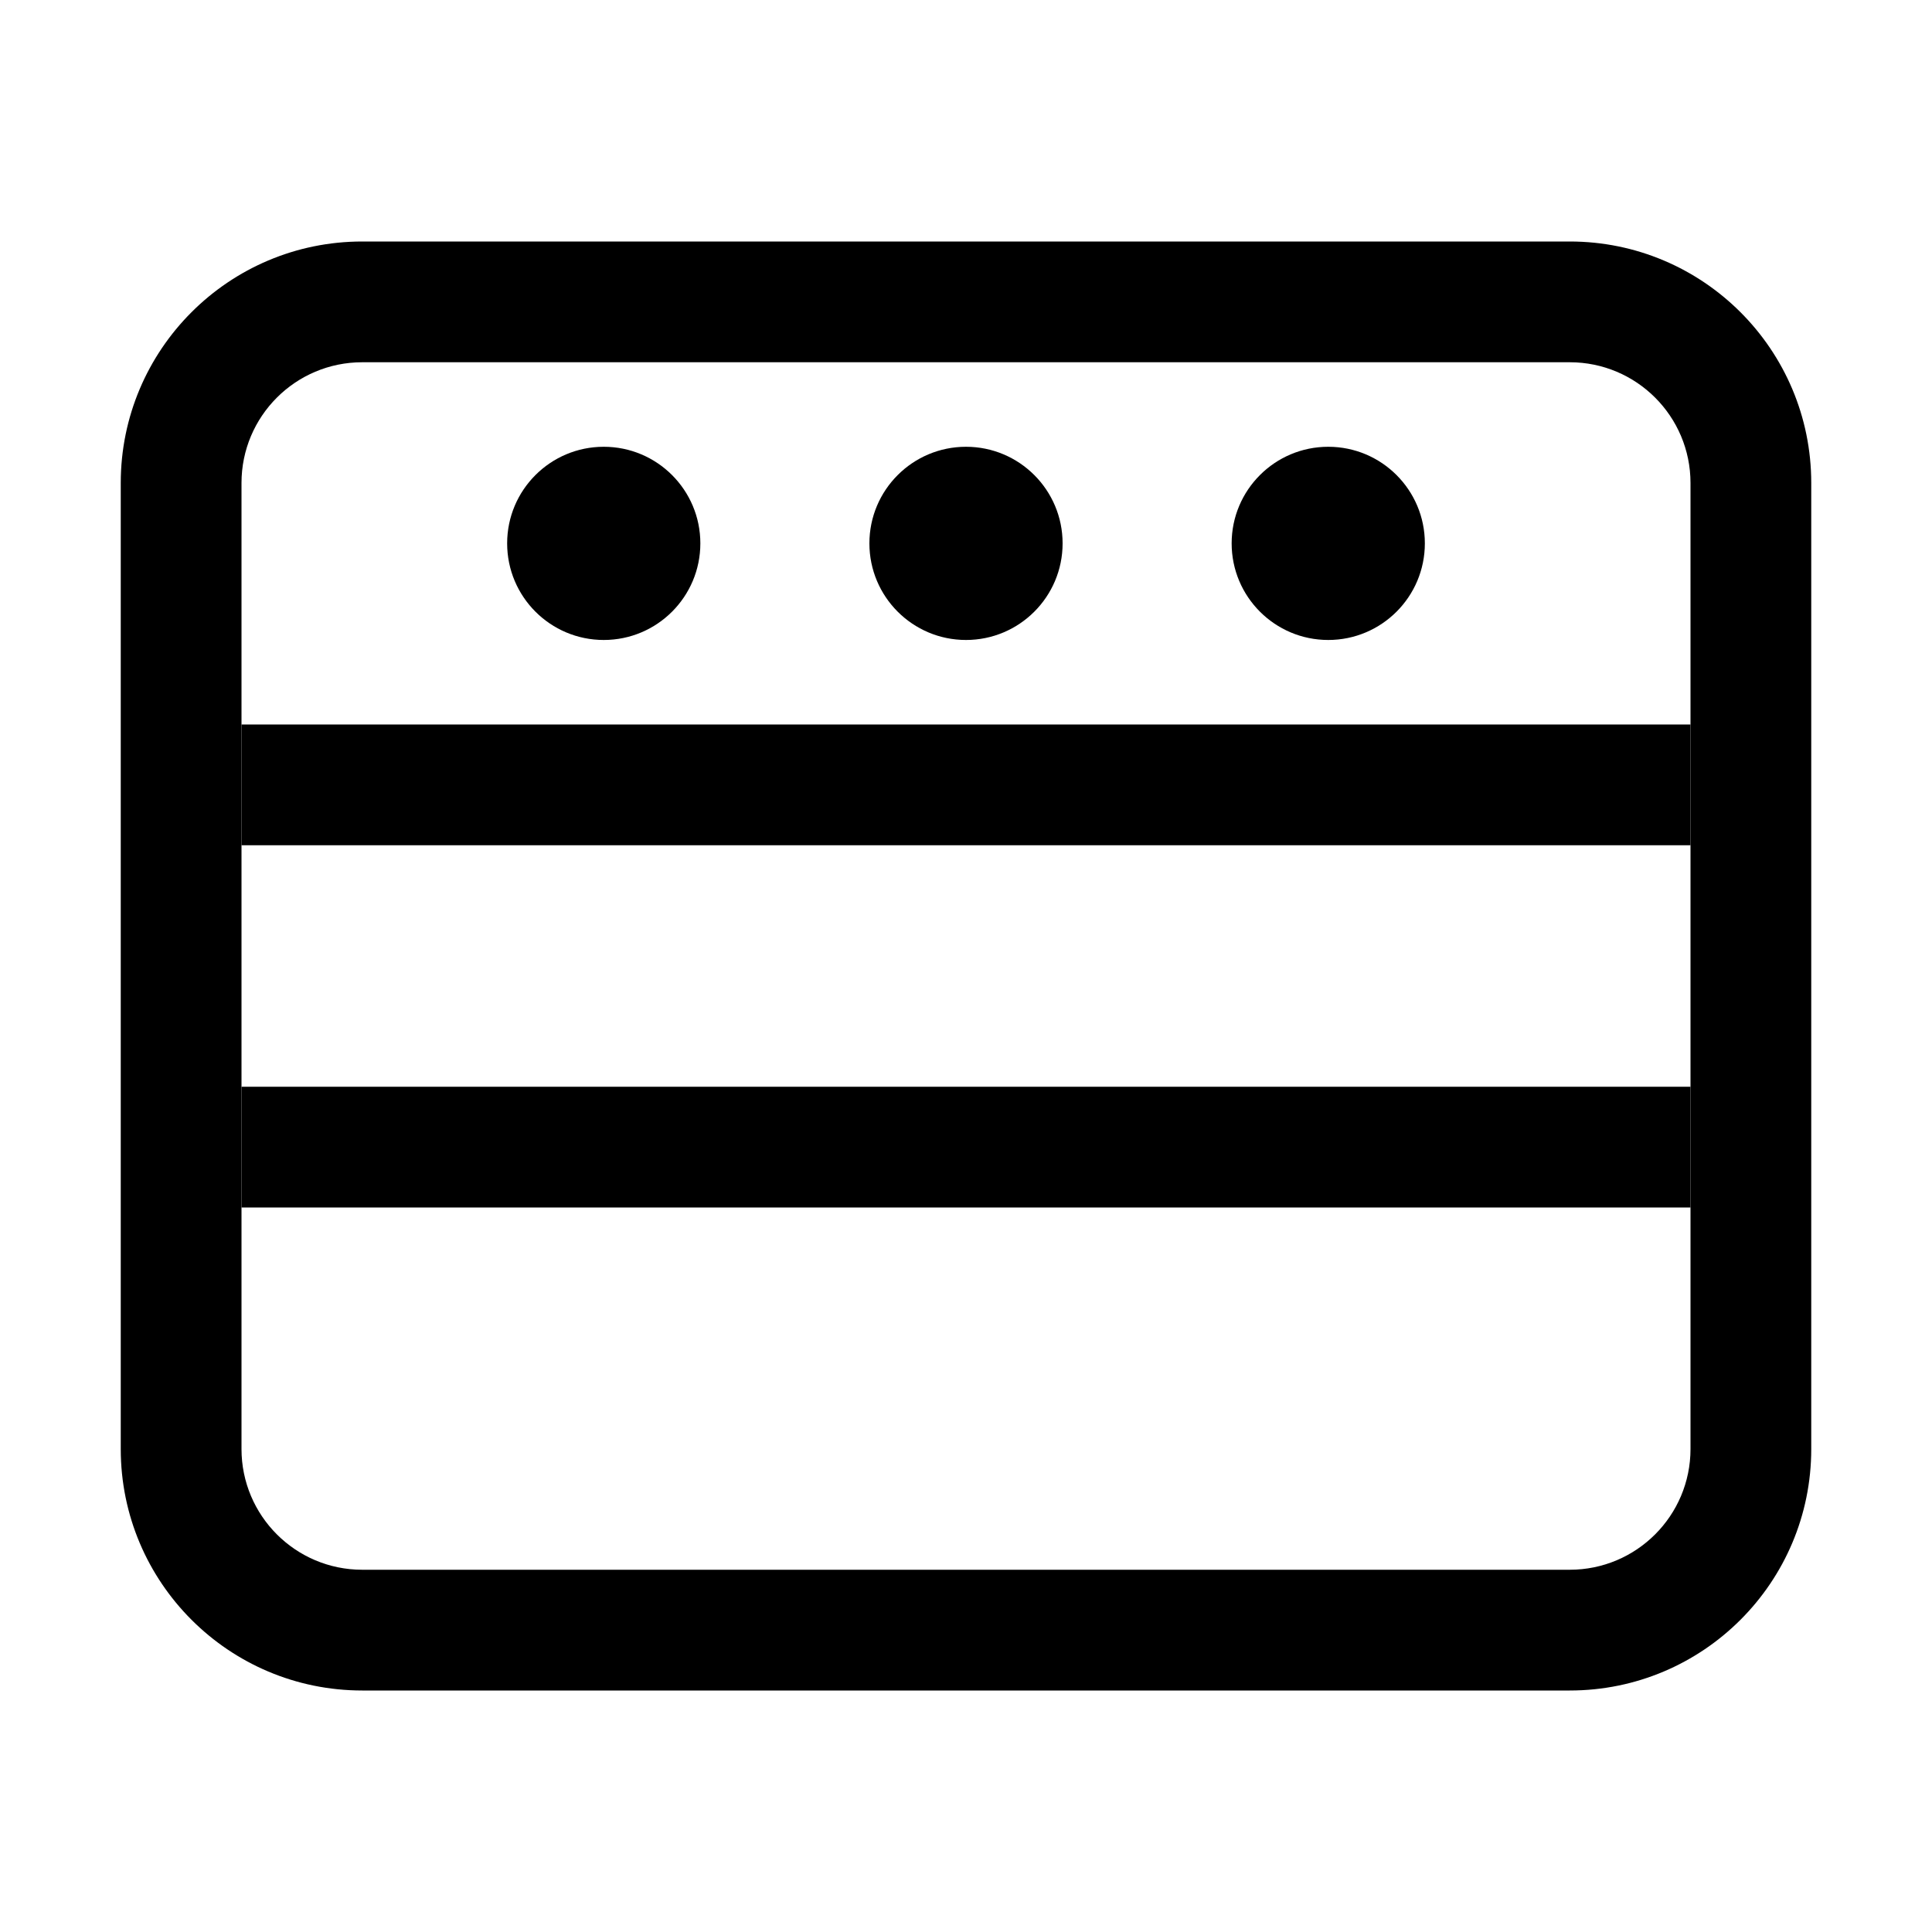
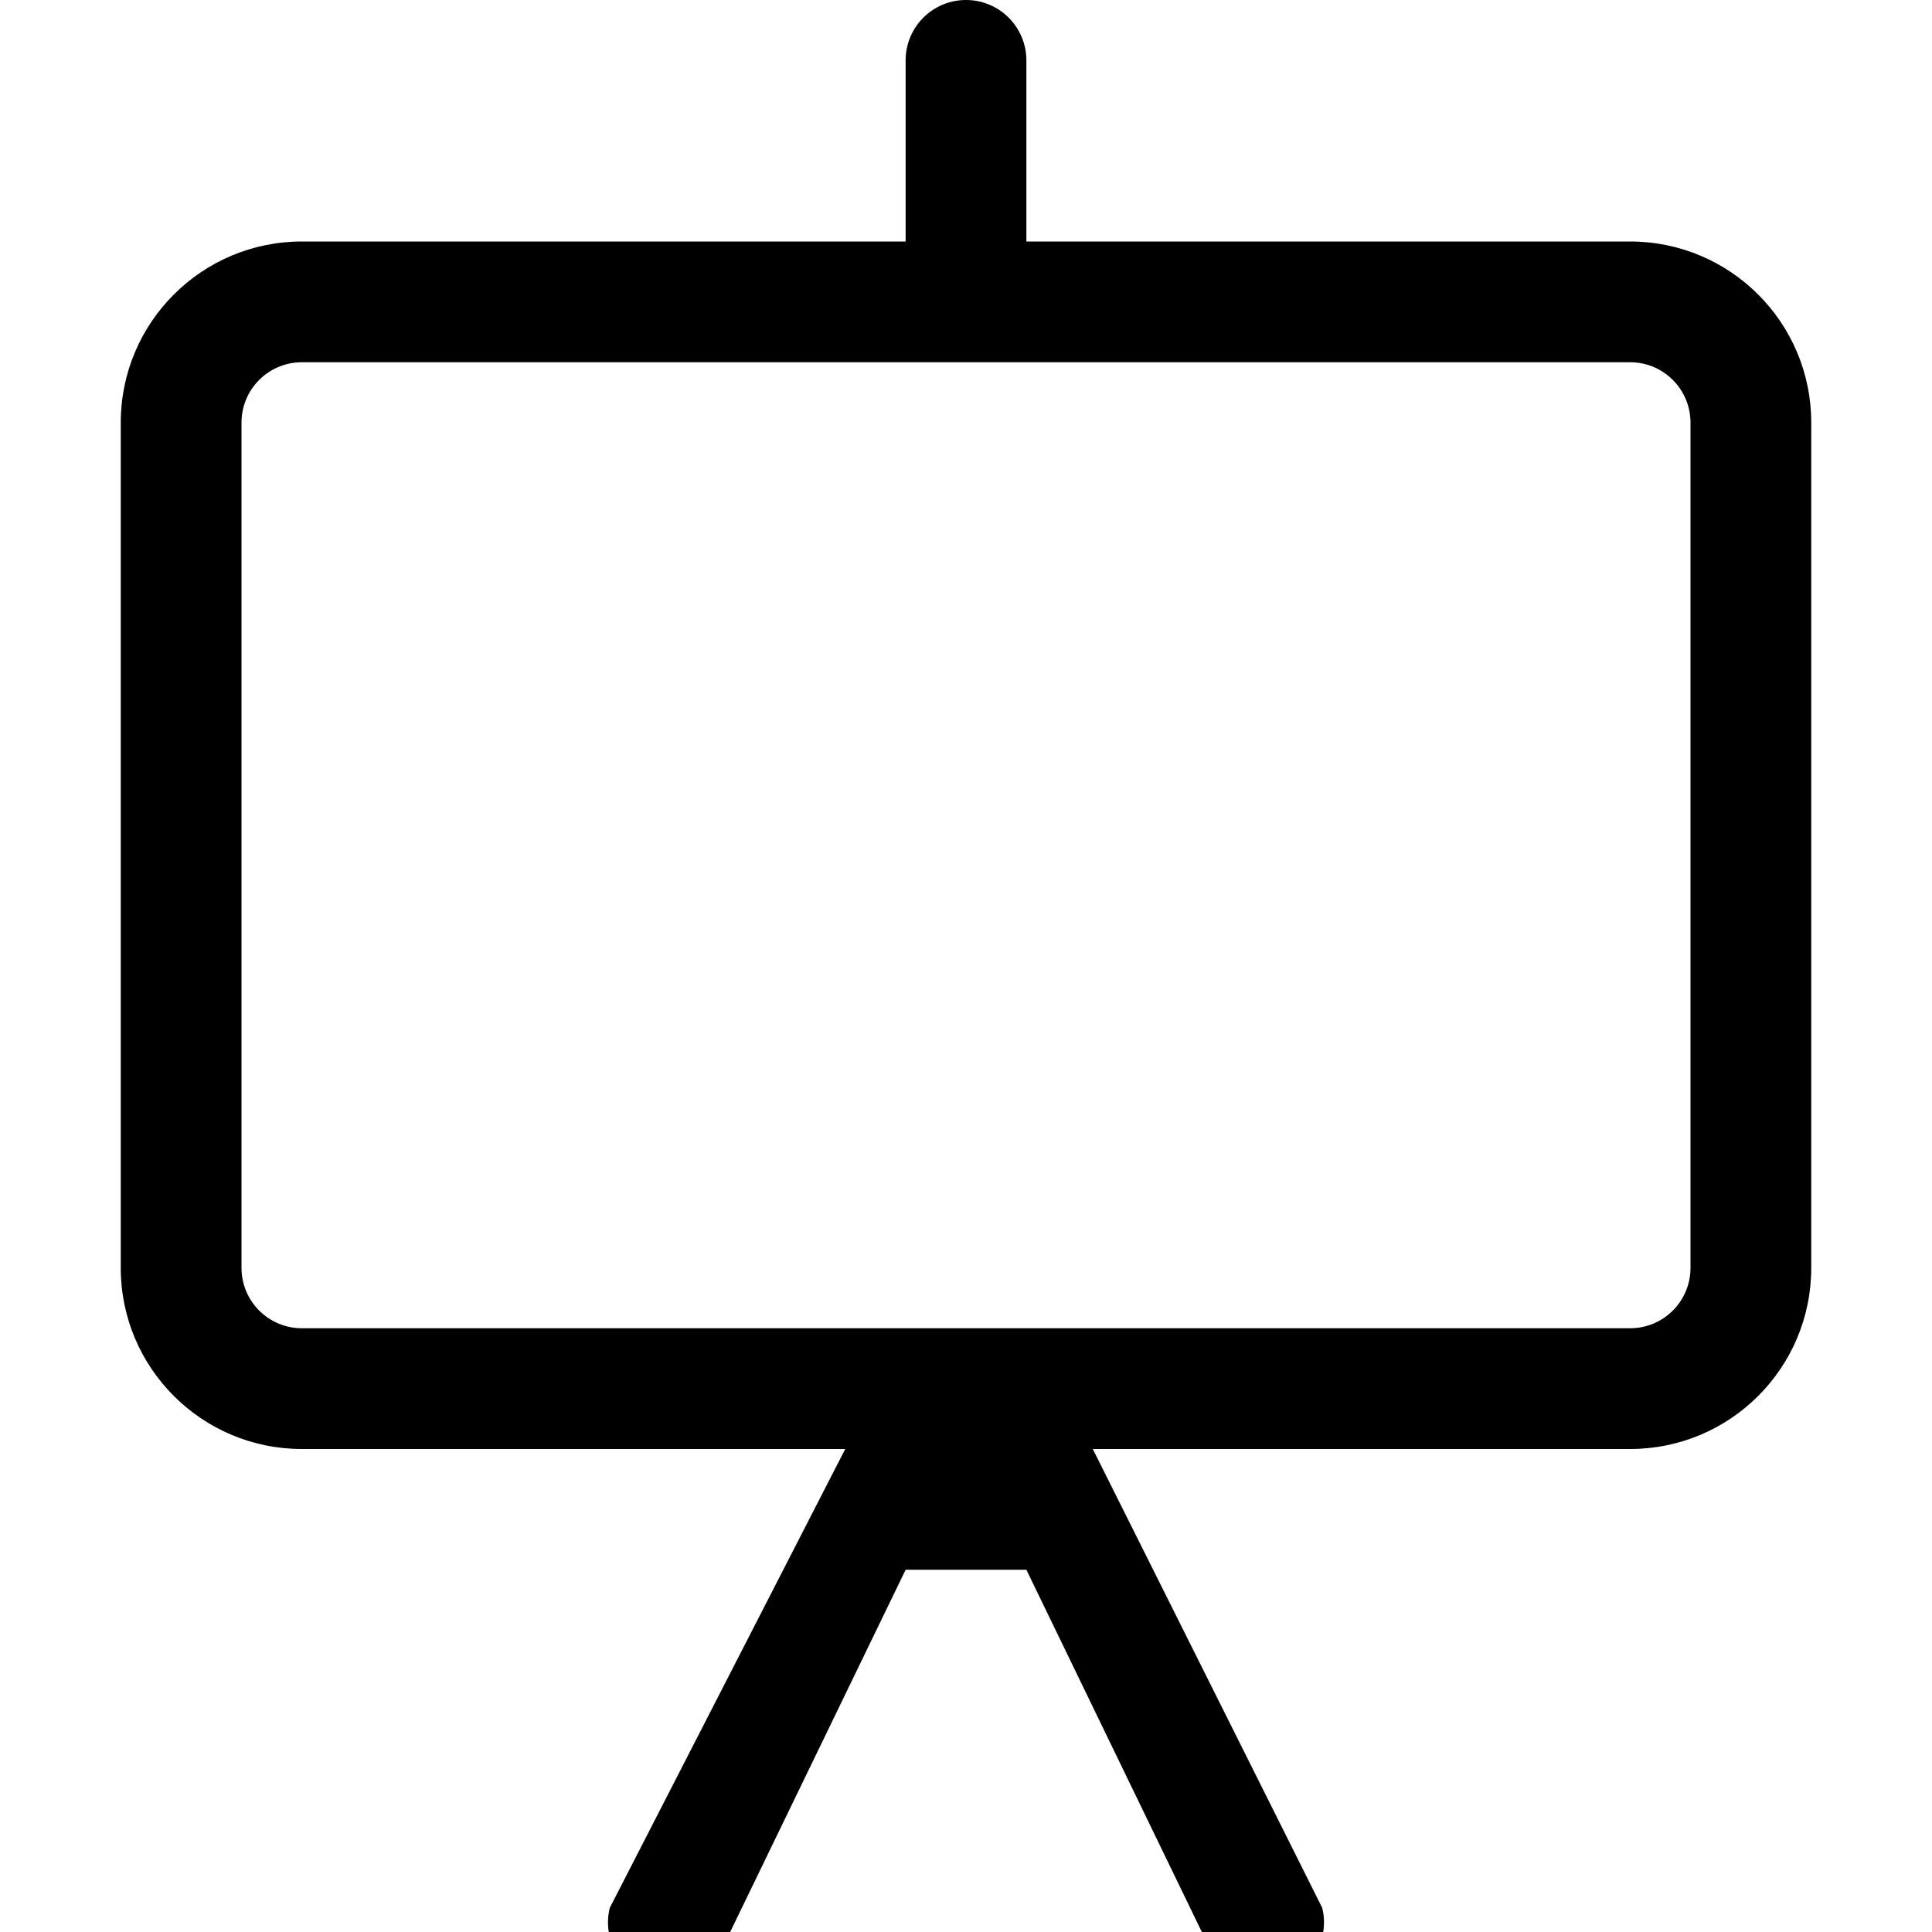
<svg xmlns="http://www.w3.org/2000/svg" width="16" height="16" fill="currentColor" viewBox="0 0 16 16">
-   <path d="M3 3a1 1 0 0 0-1 1v8a1 1 0 0 0 1 1h10a1 1 0 0 0 1-1V4a1 1 0 0 0-1-1H3zm0-1h10a2 2 0 0 1 2 2v8a2 2 0 0 1-2 2H3a2 2 0 0 1-2-2V4a2 2 0 0 1 2-2z" />
-   <path d="M2 6h12v1H2V6zm0 3h12v1H2V9z" />
-   <circle cx="5" cy="4.5" r="0.8" />
-   <circle cx="8" cy="4.5" r="0.8" />
-   <circle cx="11" cy="4.5" r="0.8" />
+   <path d="M8 0a.5.5 0 0 1 .5.5V2h5A1.5 1.5 0 0 1 15 3.5v7A1.5 1.5 0 0 1 13.5 12H9.05l1.9 3.8a.5.5 0 0 1-.9.4L8.5 13h-1l-1.55 3.2a.5.5 0 0 1-.9-.4L7 12H2.5A1.5 1.5 0 0 1 1 10.5v-7A1.5 1.5 0 0 1 2.5 2h5V.5A.5.5 0 0 1 8 0M2.5 3a.5.5 0 0 0-.5.5v7a.5.5 0 0 0 .5.5h11a.5.5 0 0 0 .5-.5v-7a.5.5 0 0 0-.5-.5z" />
</svg>
